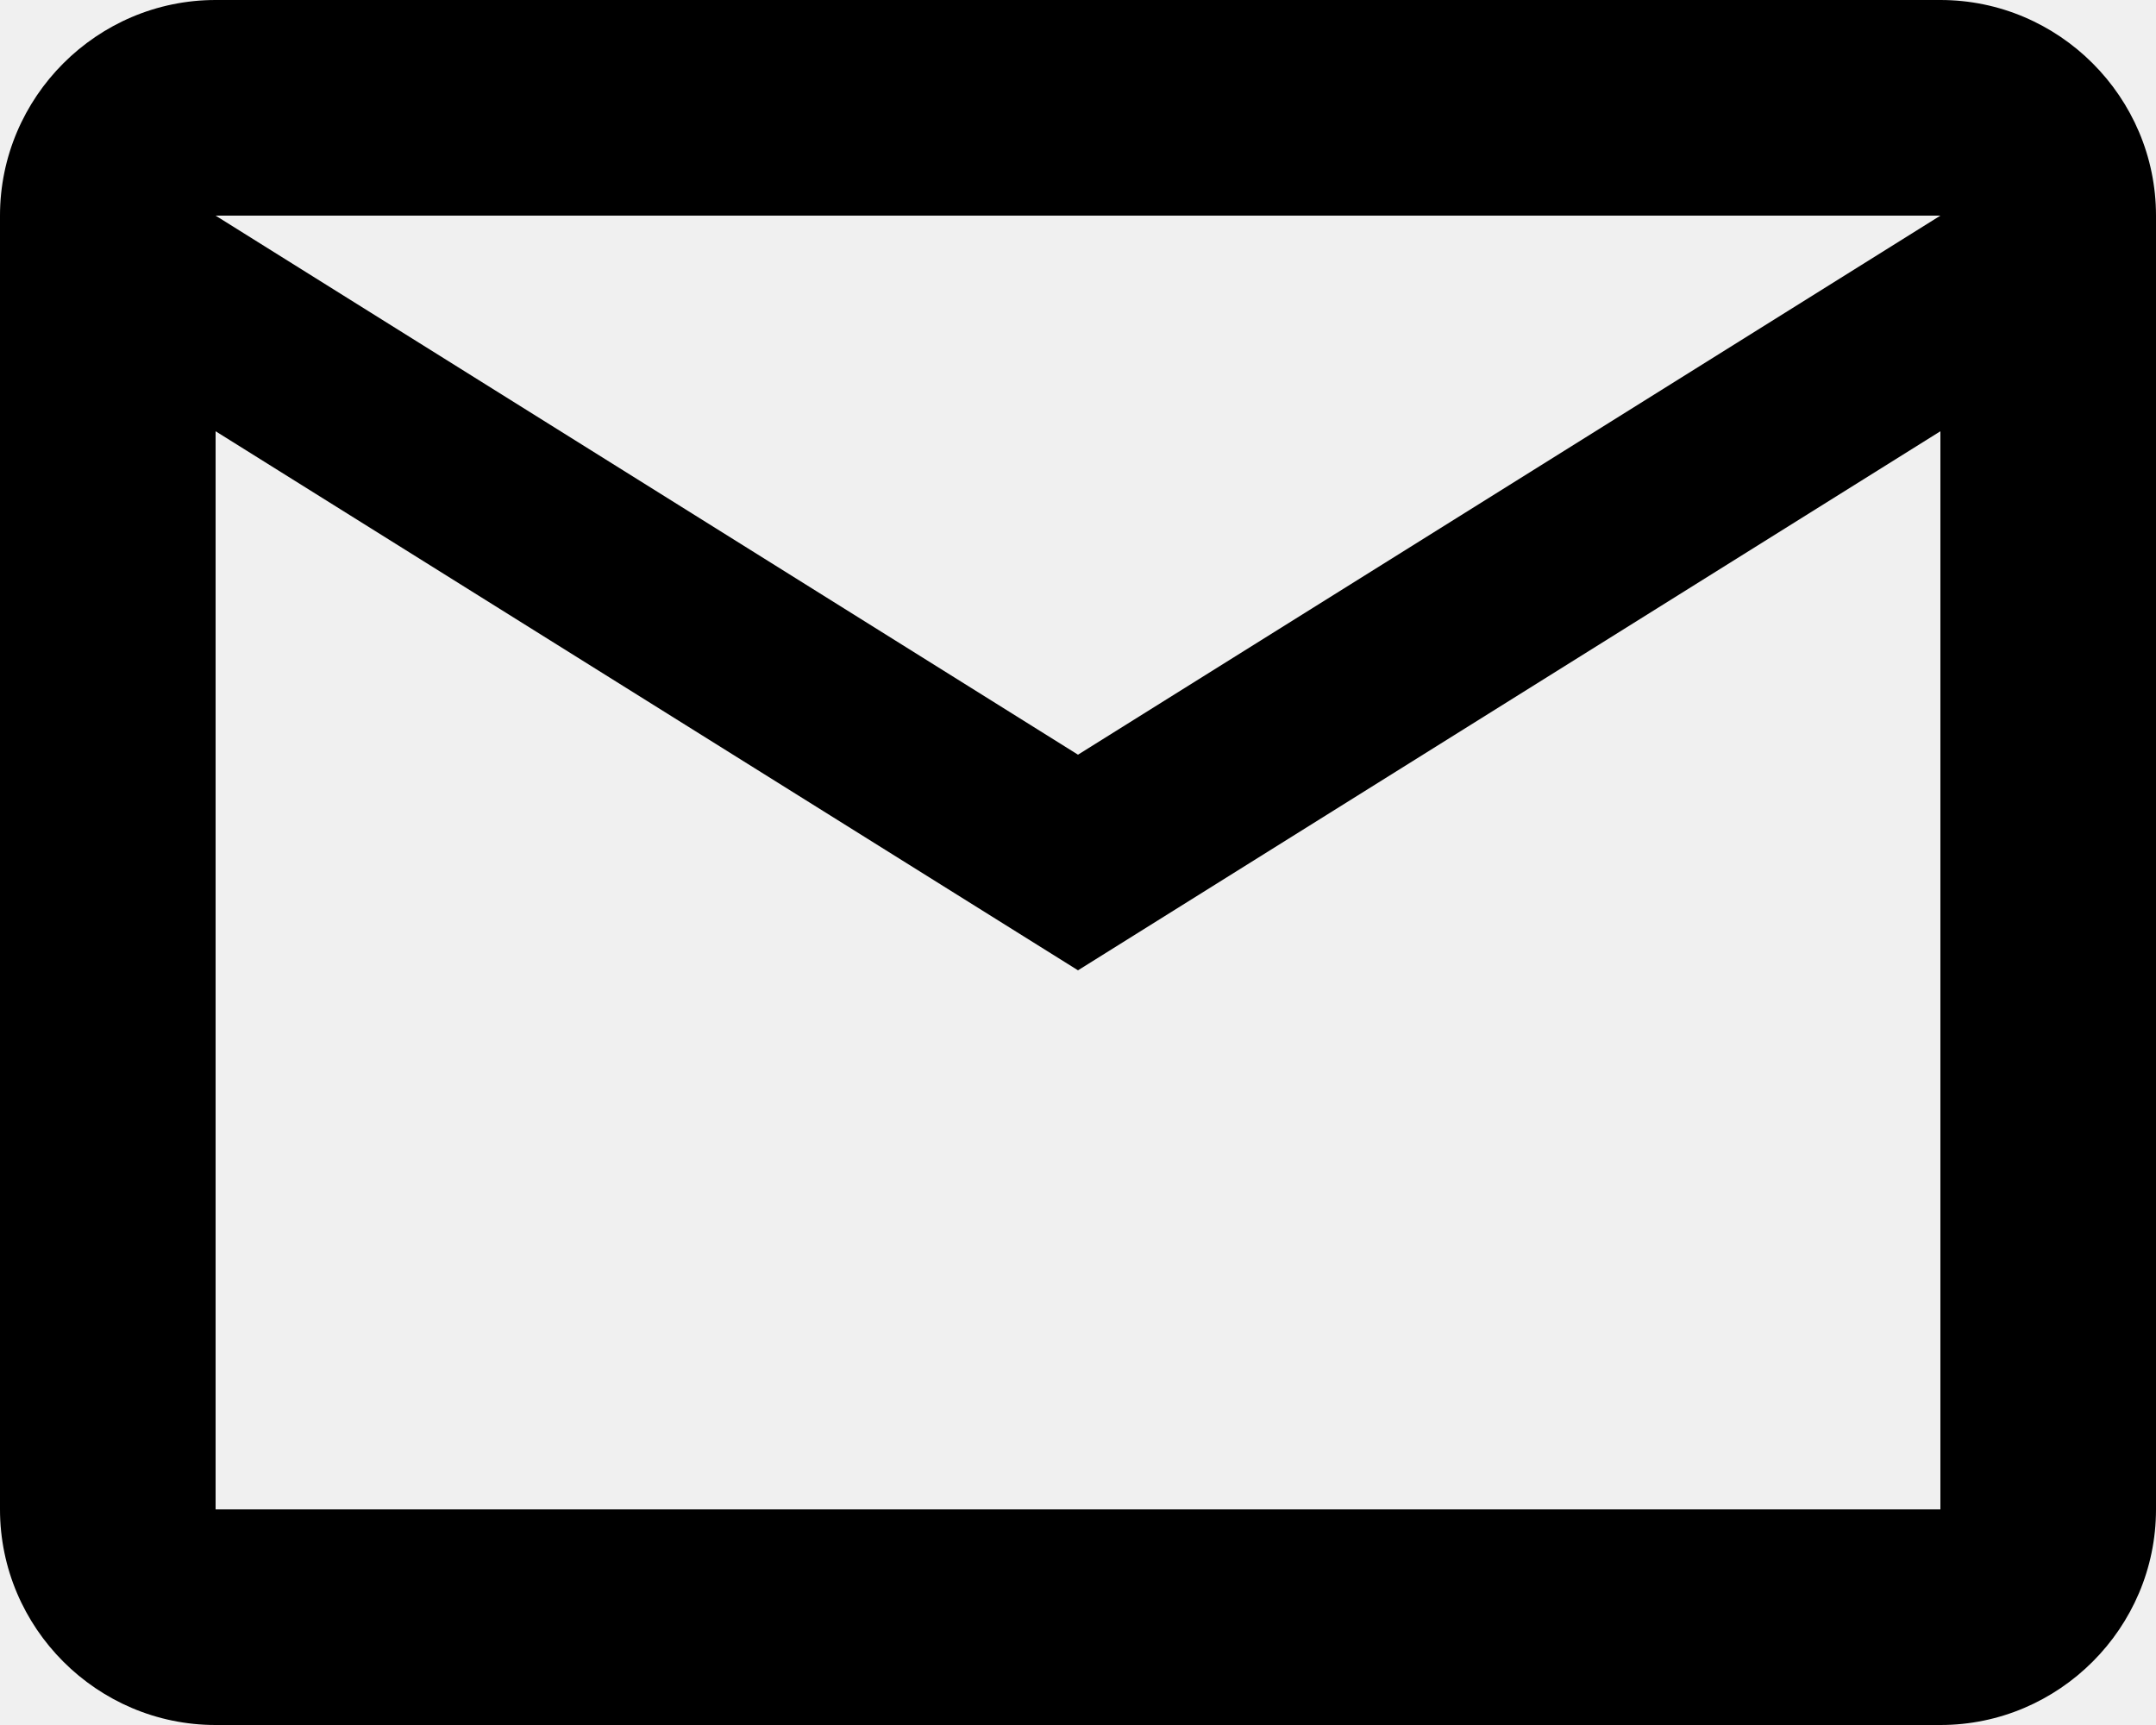
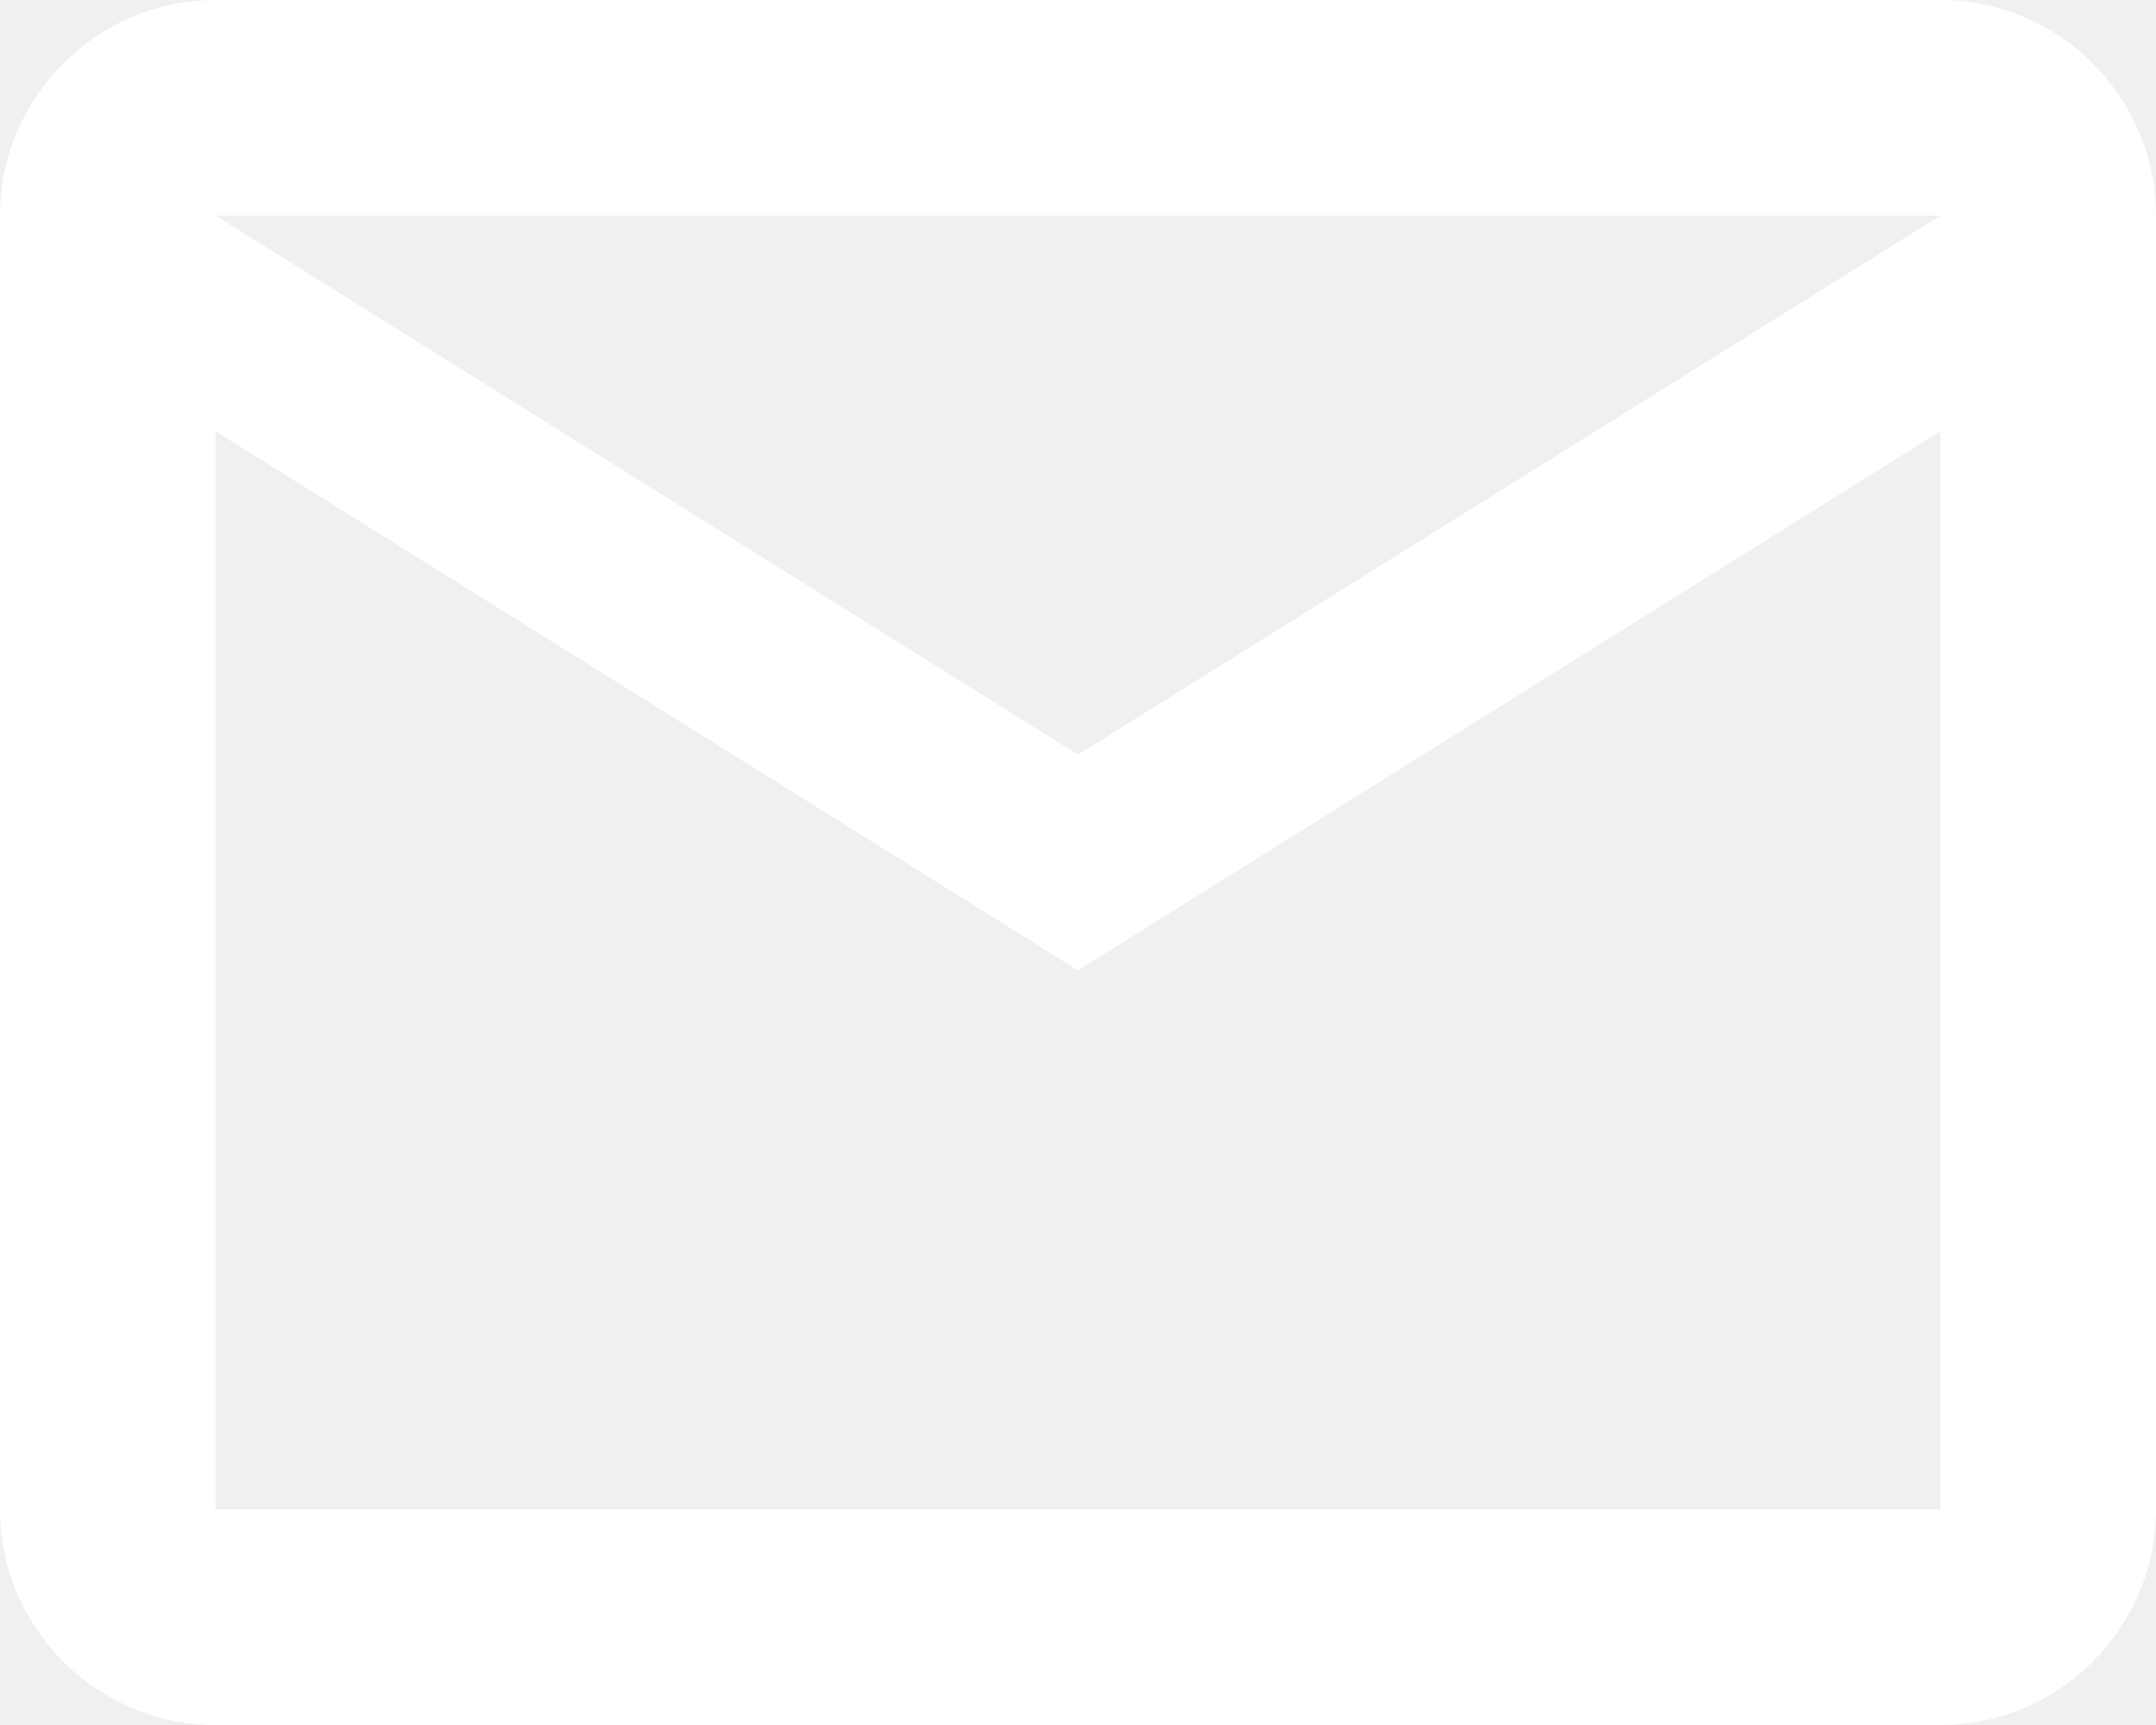
<svg xmlns="http://www.w3.org/2000/svg" width="20" height="16" viewBox="0 0 20 16" fill="none">
-   <path d="M20 2C20 0.9 19.1 0 18 0H2C0.9 0 0 0.9 0 2V14C0 15.1 0.9 16 2 16H18C19.1 16 20 15.1 20 14V2ZM18 2L10 7L2 2H18ZM18 14H2V4L10 9L18 4V14Z" fill="black" />
+   <path d="M20 2C20 0.9 19.1 0 18 0H2C0.9 0 0 0.9 0 2V14C0 15.1 0.9 16 2 16H18C19.1 16 20 15.1 20 14V2ZM18 2L10 7L2 2H18ZM18 14H2V4L10 9L18 4V14Z" fill="white" />
</svg>
